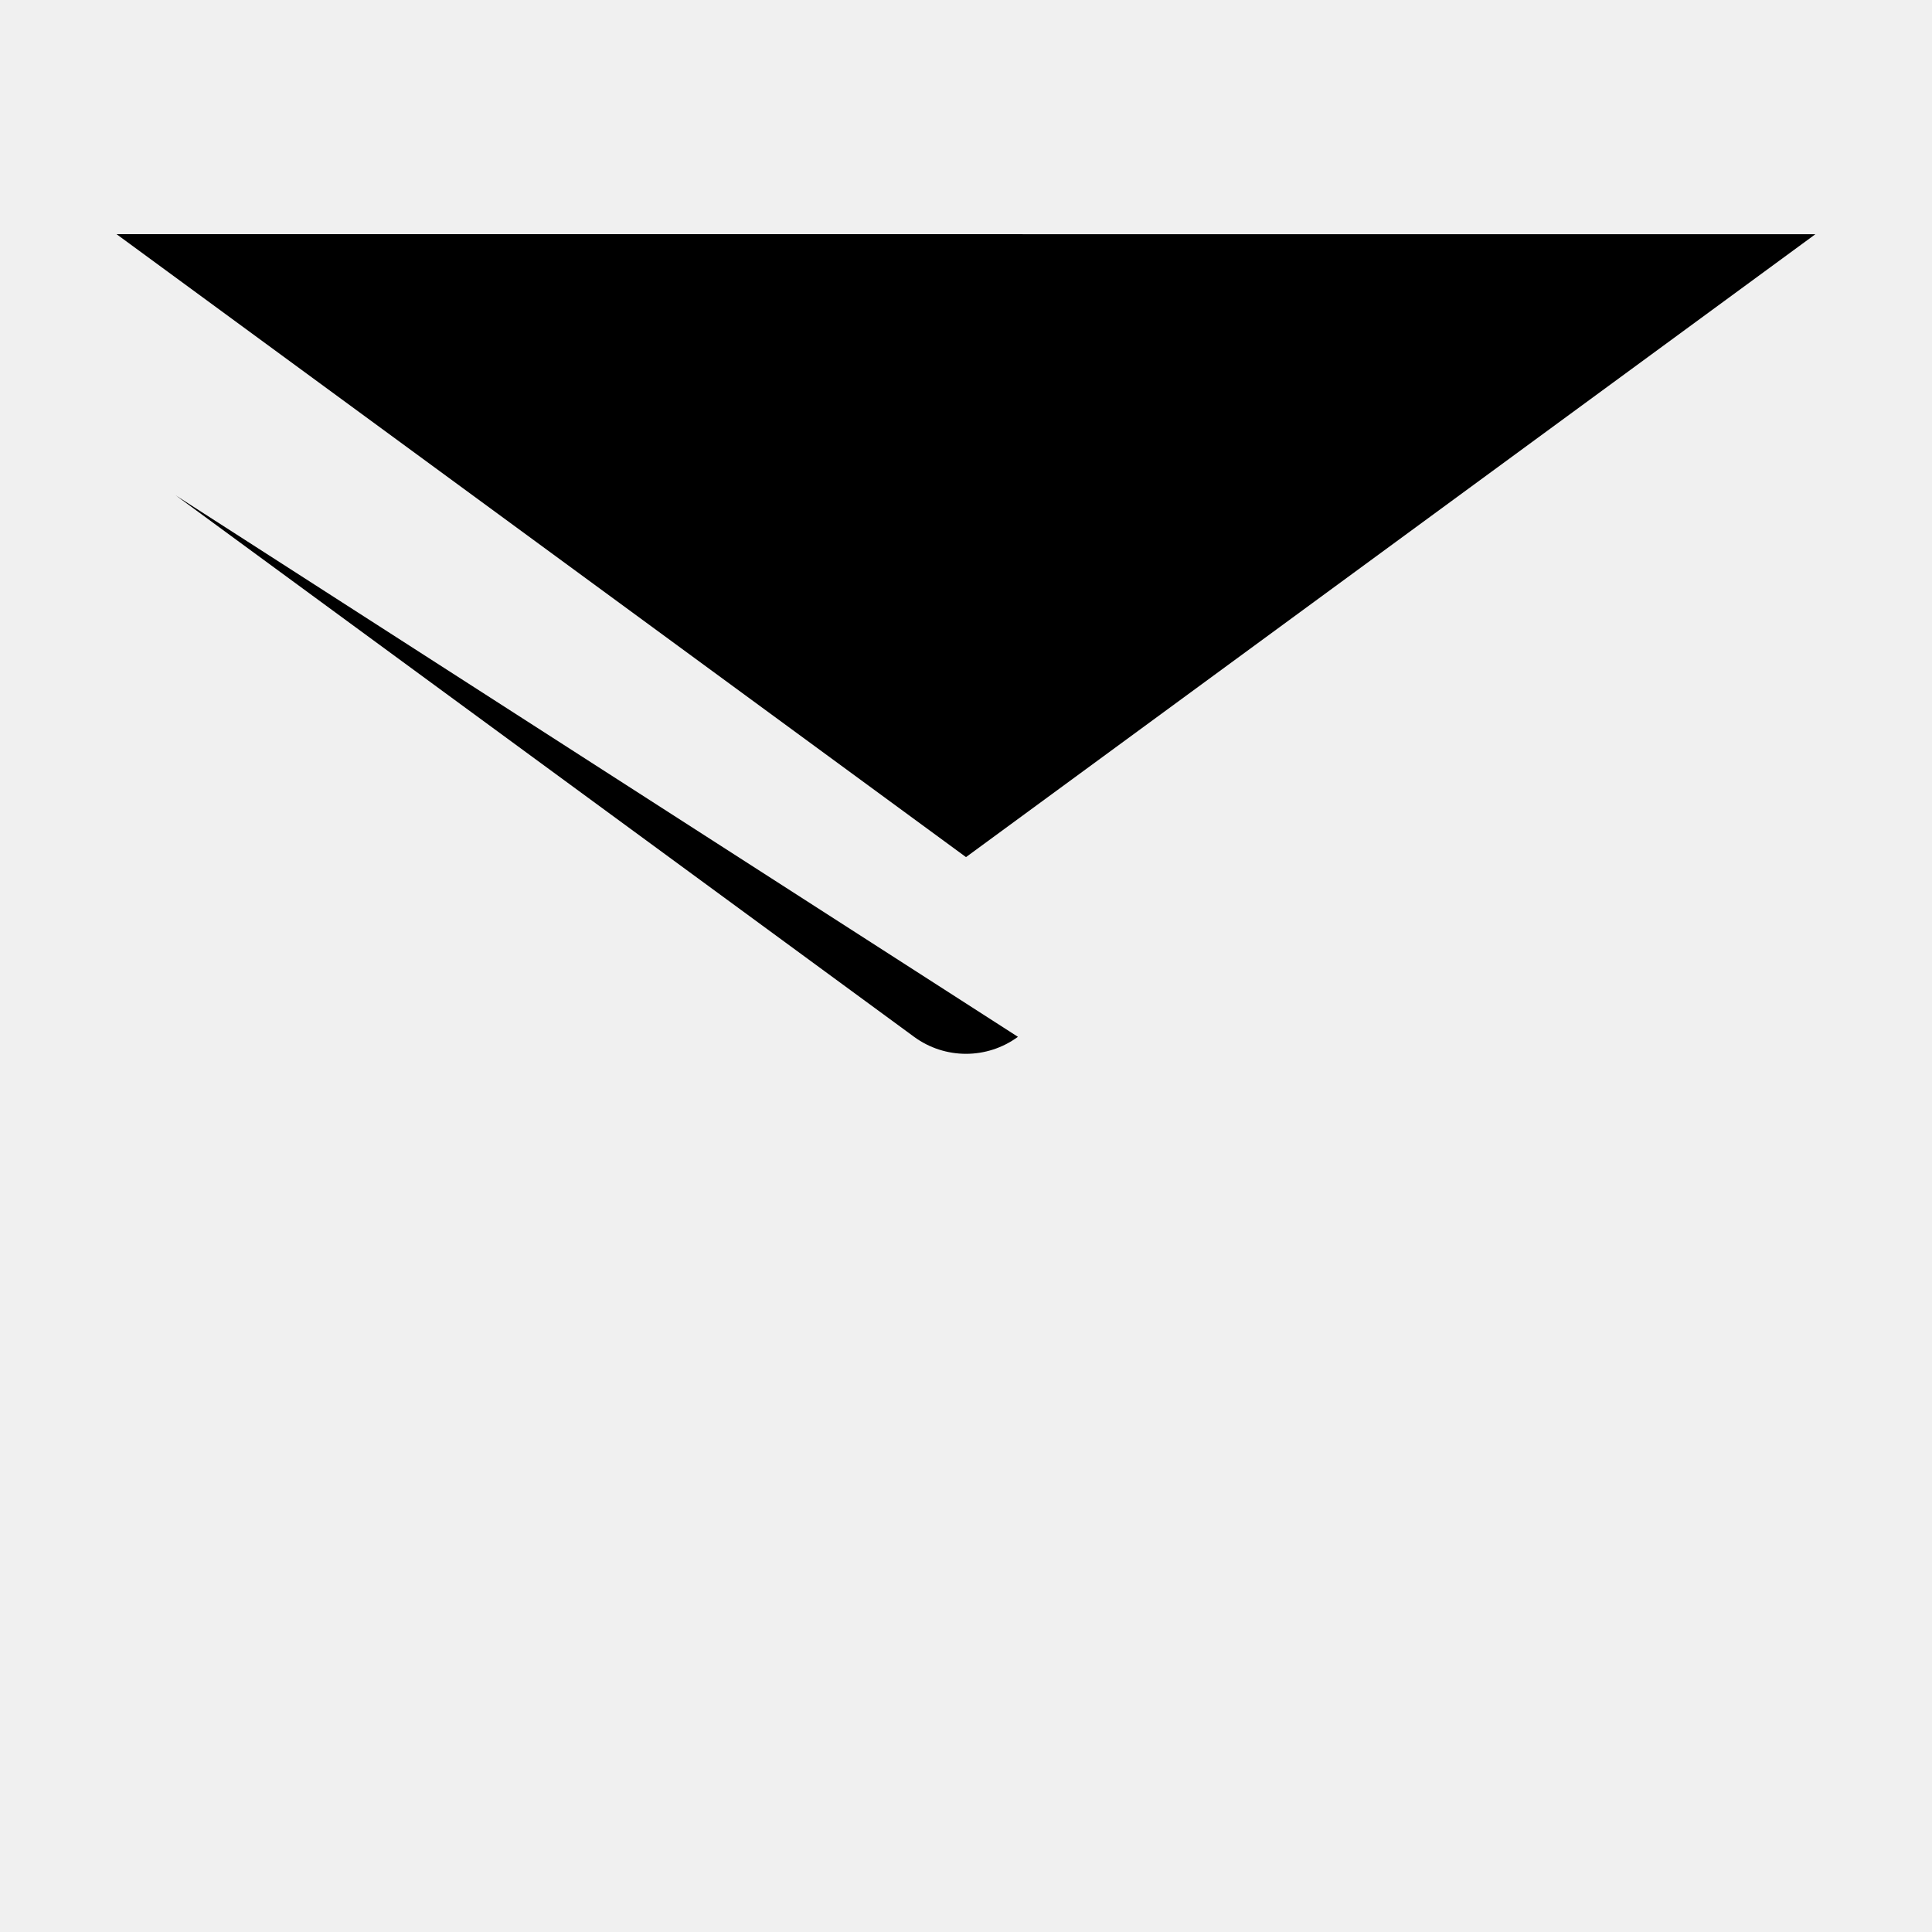
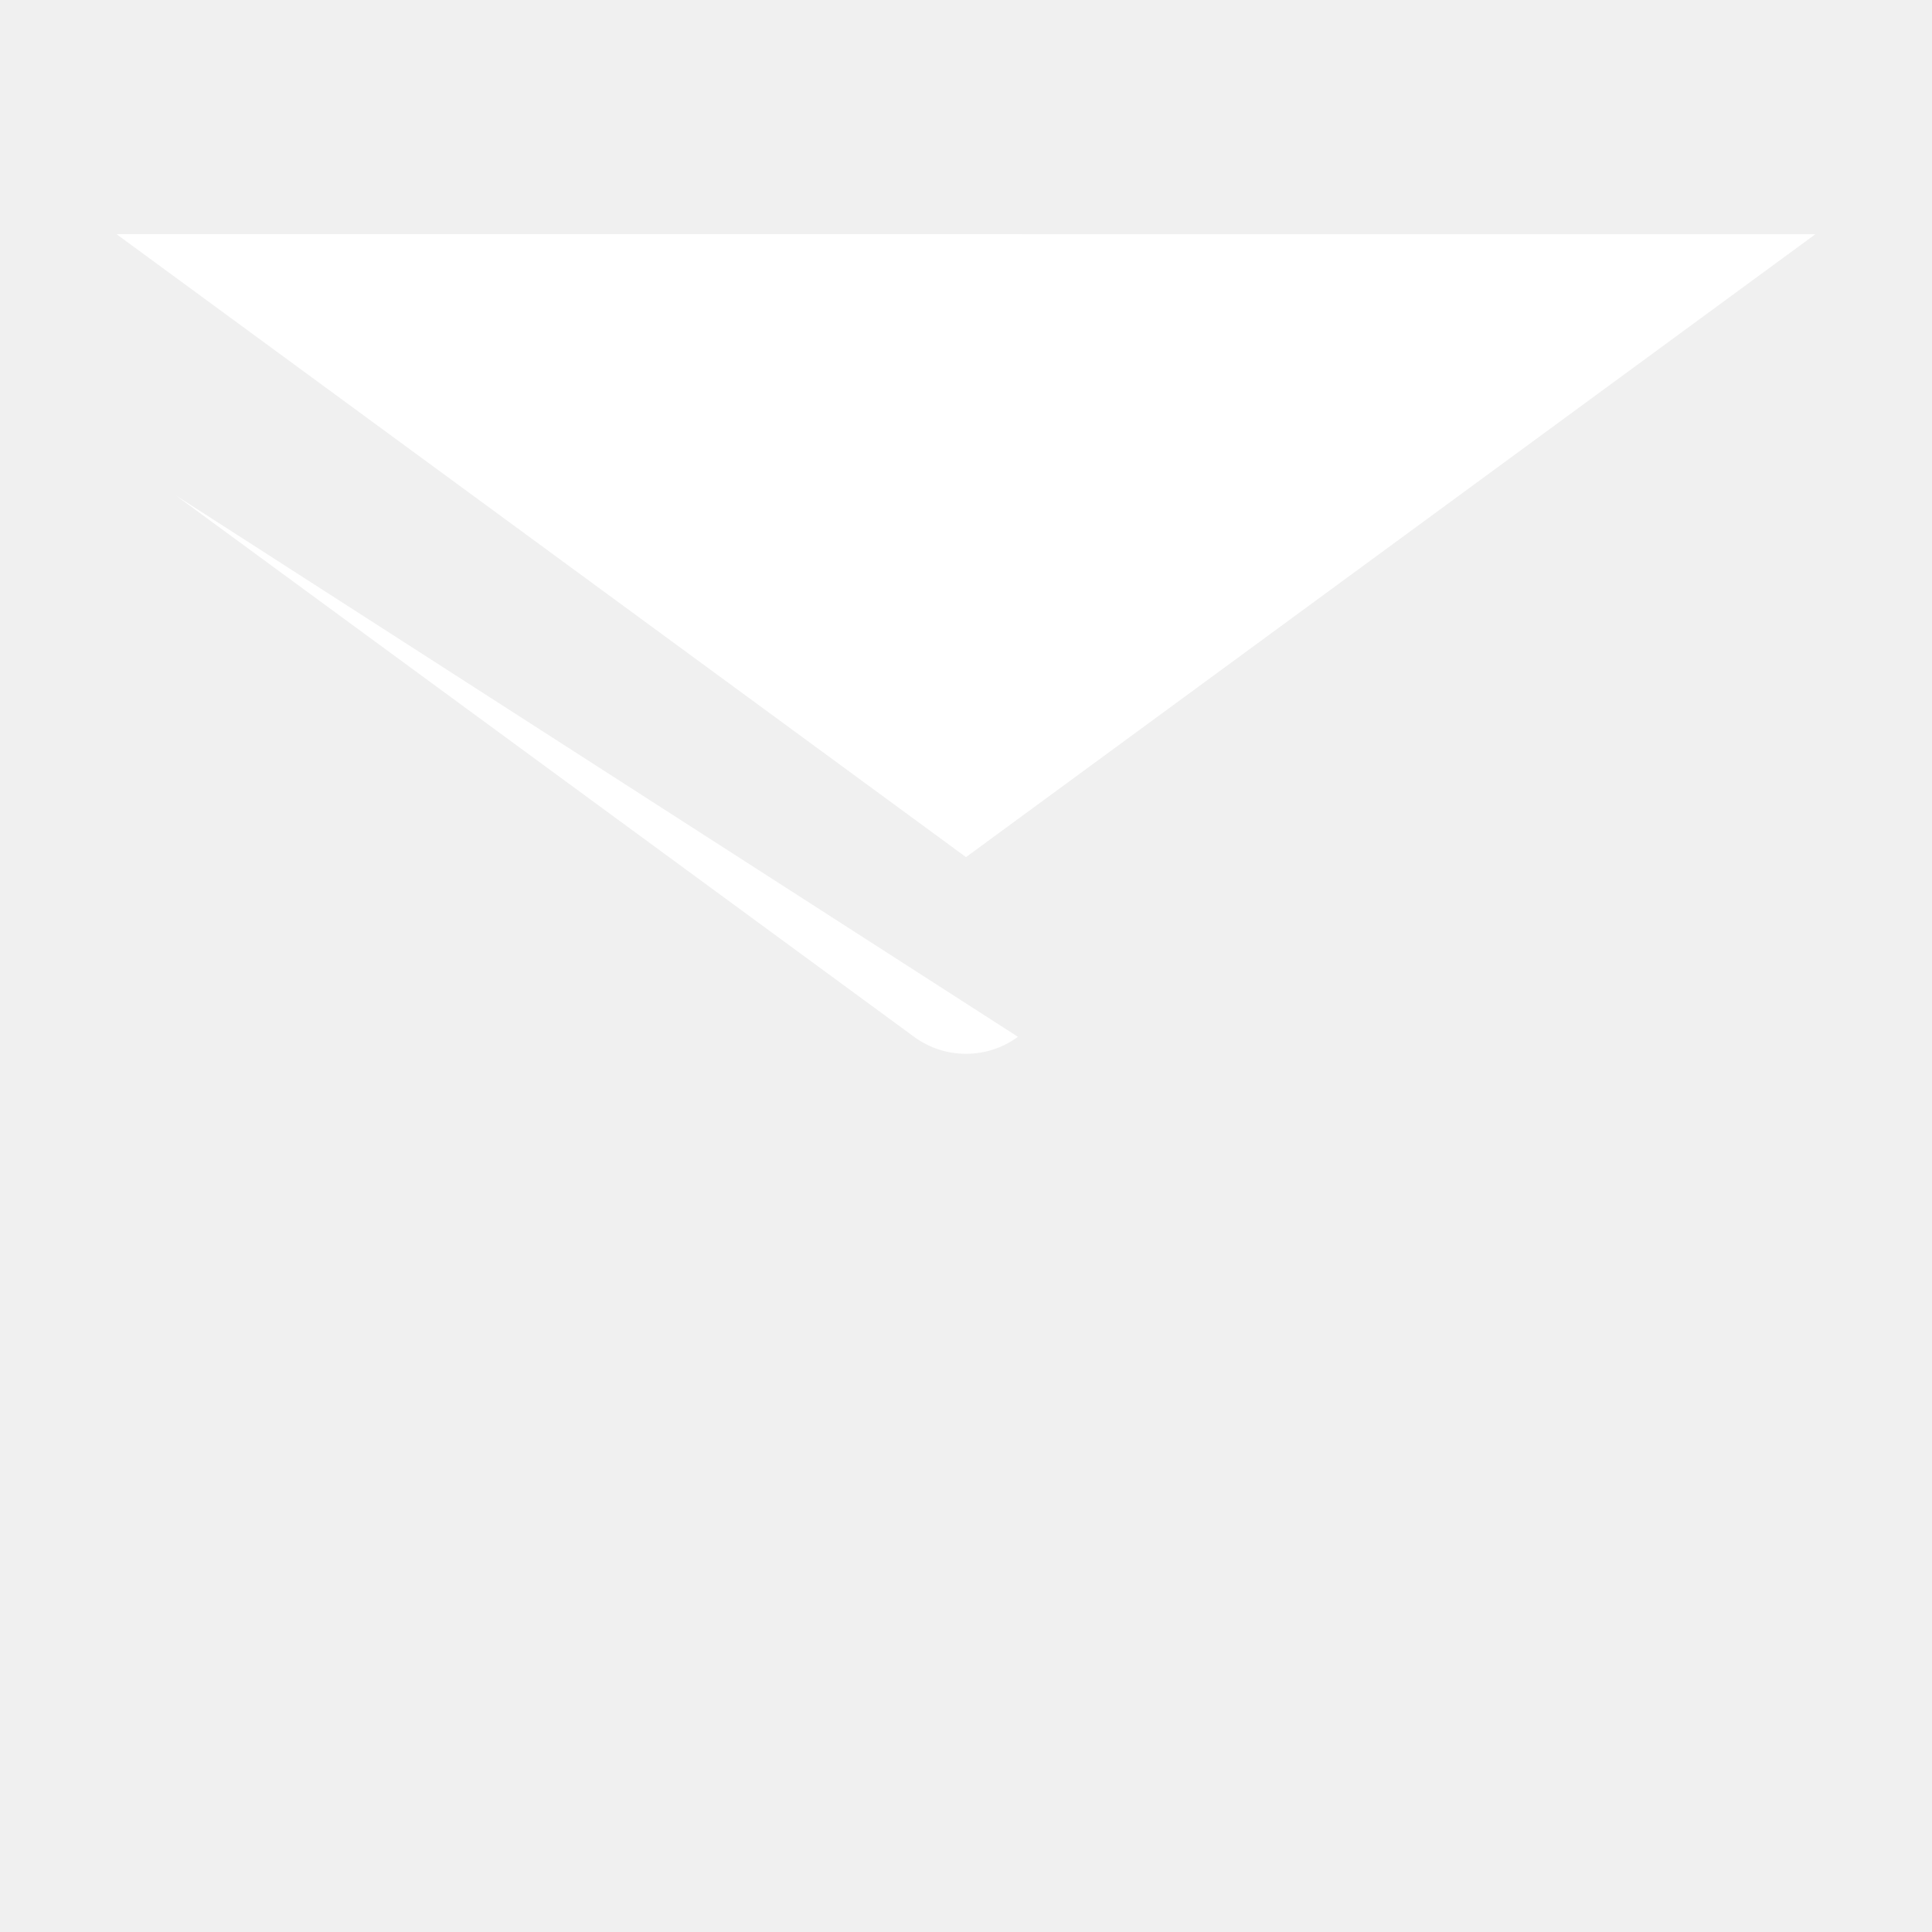
<svg xmlns="http://www.w3.org/2000/svg" viewBox="0 0 330.001 330.001">
  <g>
-     <path d="M173.871,177.097c-2.641,1.936-5.756,2.903-8.87,2.903c-3.116,0-6.23-0.967-8.871-2.903L30,84.602,L0.001,62.603L0,275.001c0.001,8.284,6.716,15,15,15L315.001,290c8.285,0,15-6.716,15-14.999V62.602l-30.001,22L173.871,177.097z" />
-     <polygon points="165.001,146.4 310.087,40.001 19.911,40" />
+     <path fill="#ffffff" d="M173.871,177.097c-2.641,1.936-5.756,2.903-8.87,2.903c-3.116,0-6.23-0.967-8.871-2.903L30,84.602,L0.001,62.603L0,275.001c0.001,8.284,6.716,15,15,15L315.001,290c8.285,0,15-6.716,15-14.999V62.602l-30.001,22L173.871,177.097z" />
+     <polygon fill="#ffffff" points="165.001,146.4 310.087,40.001 19.911,40" />
  </g>
</svg>
